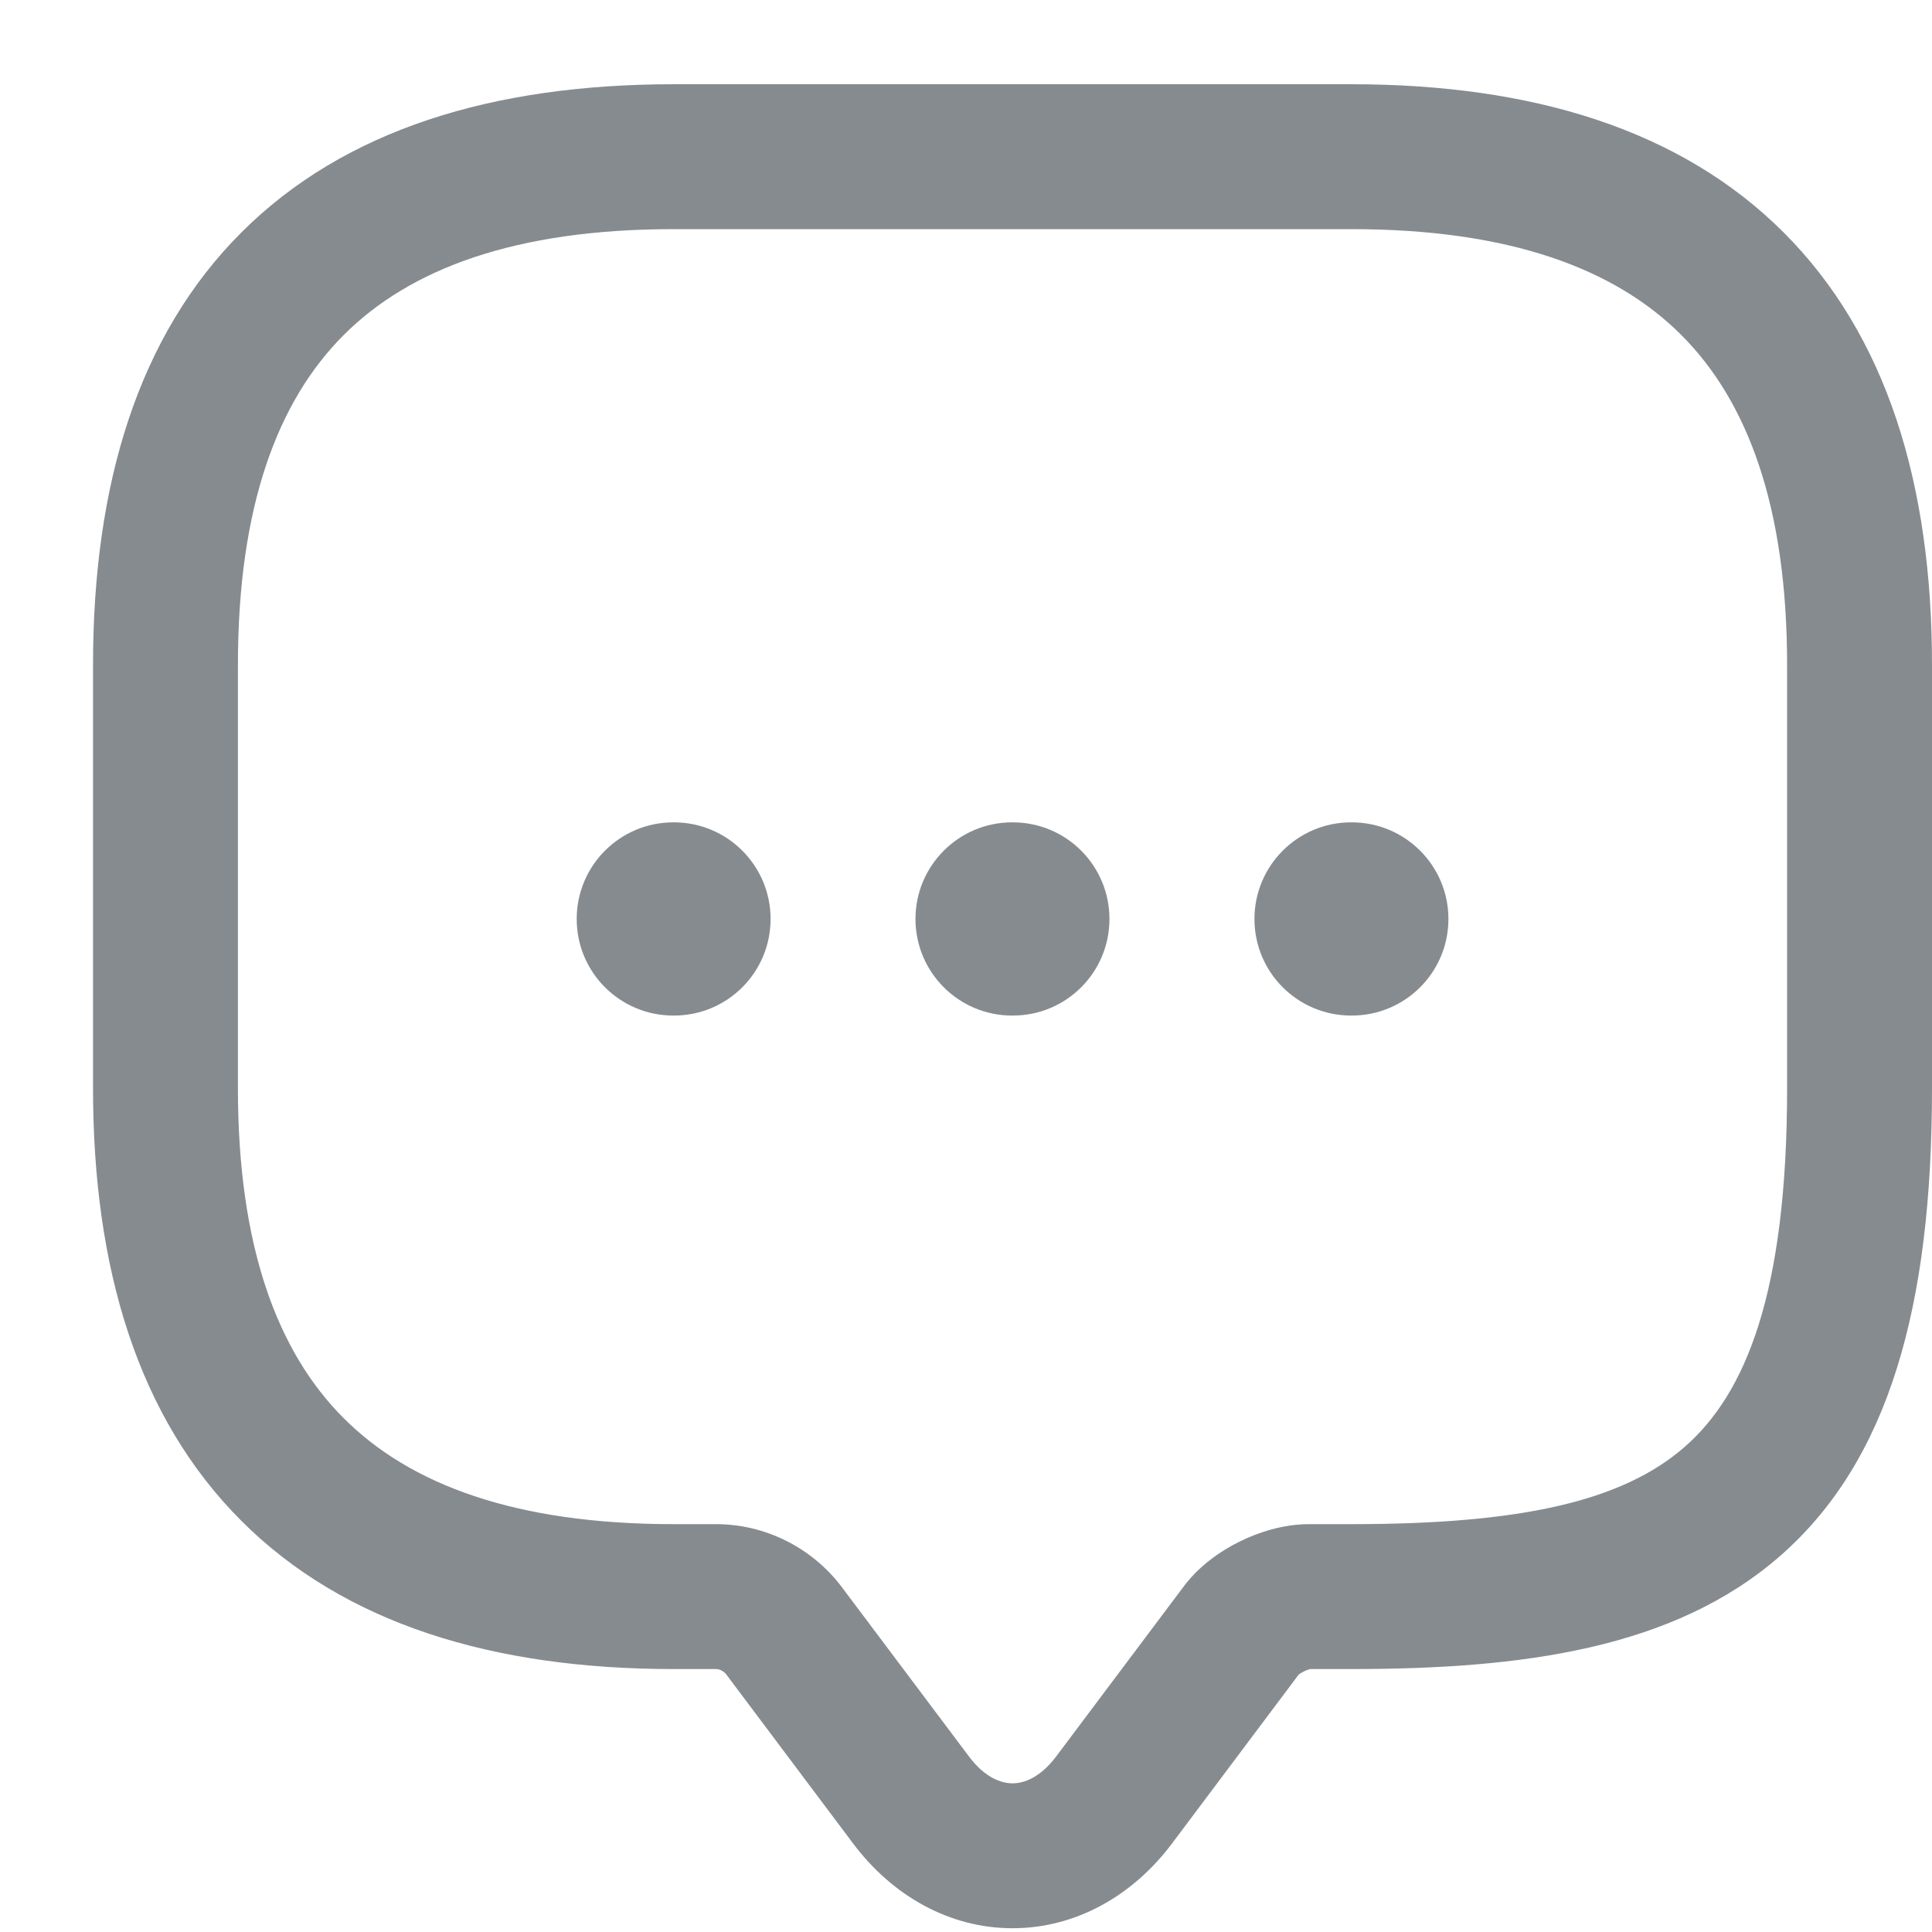
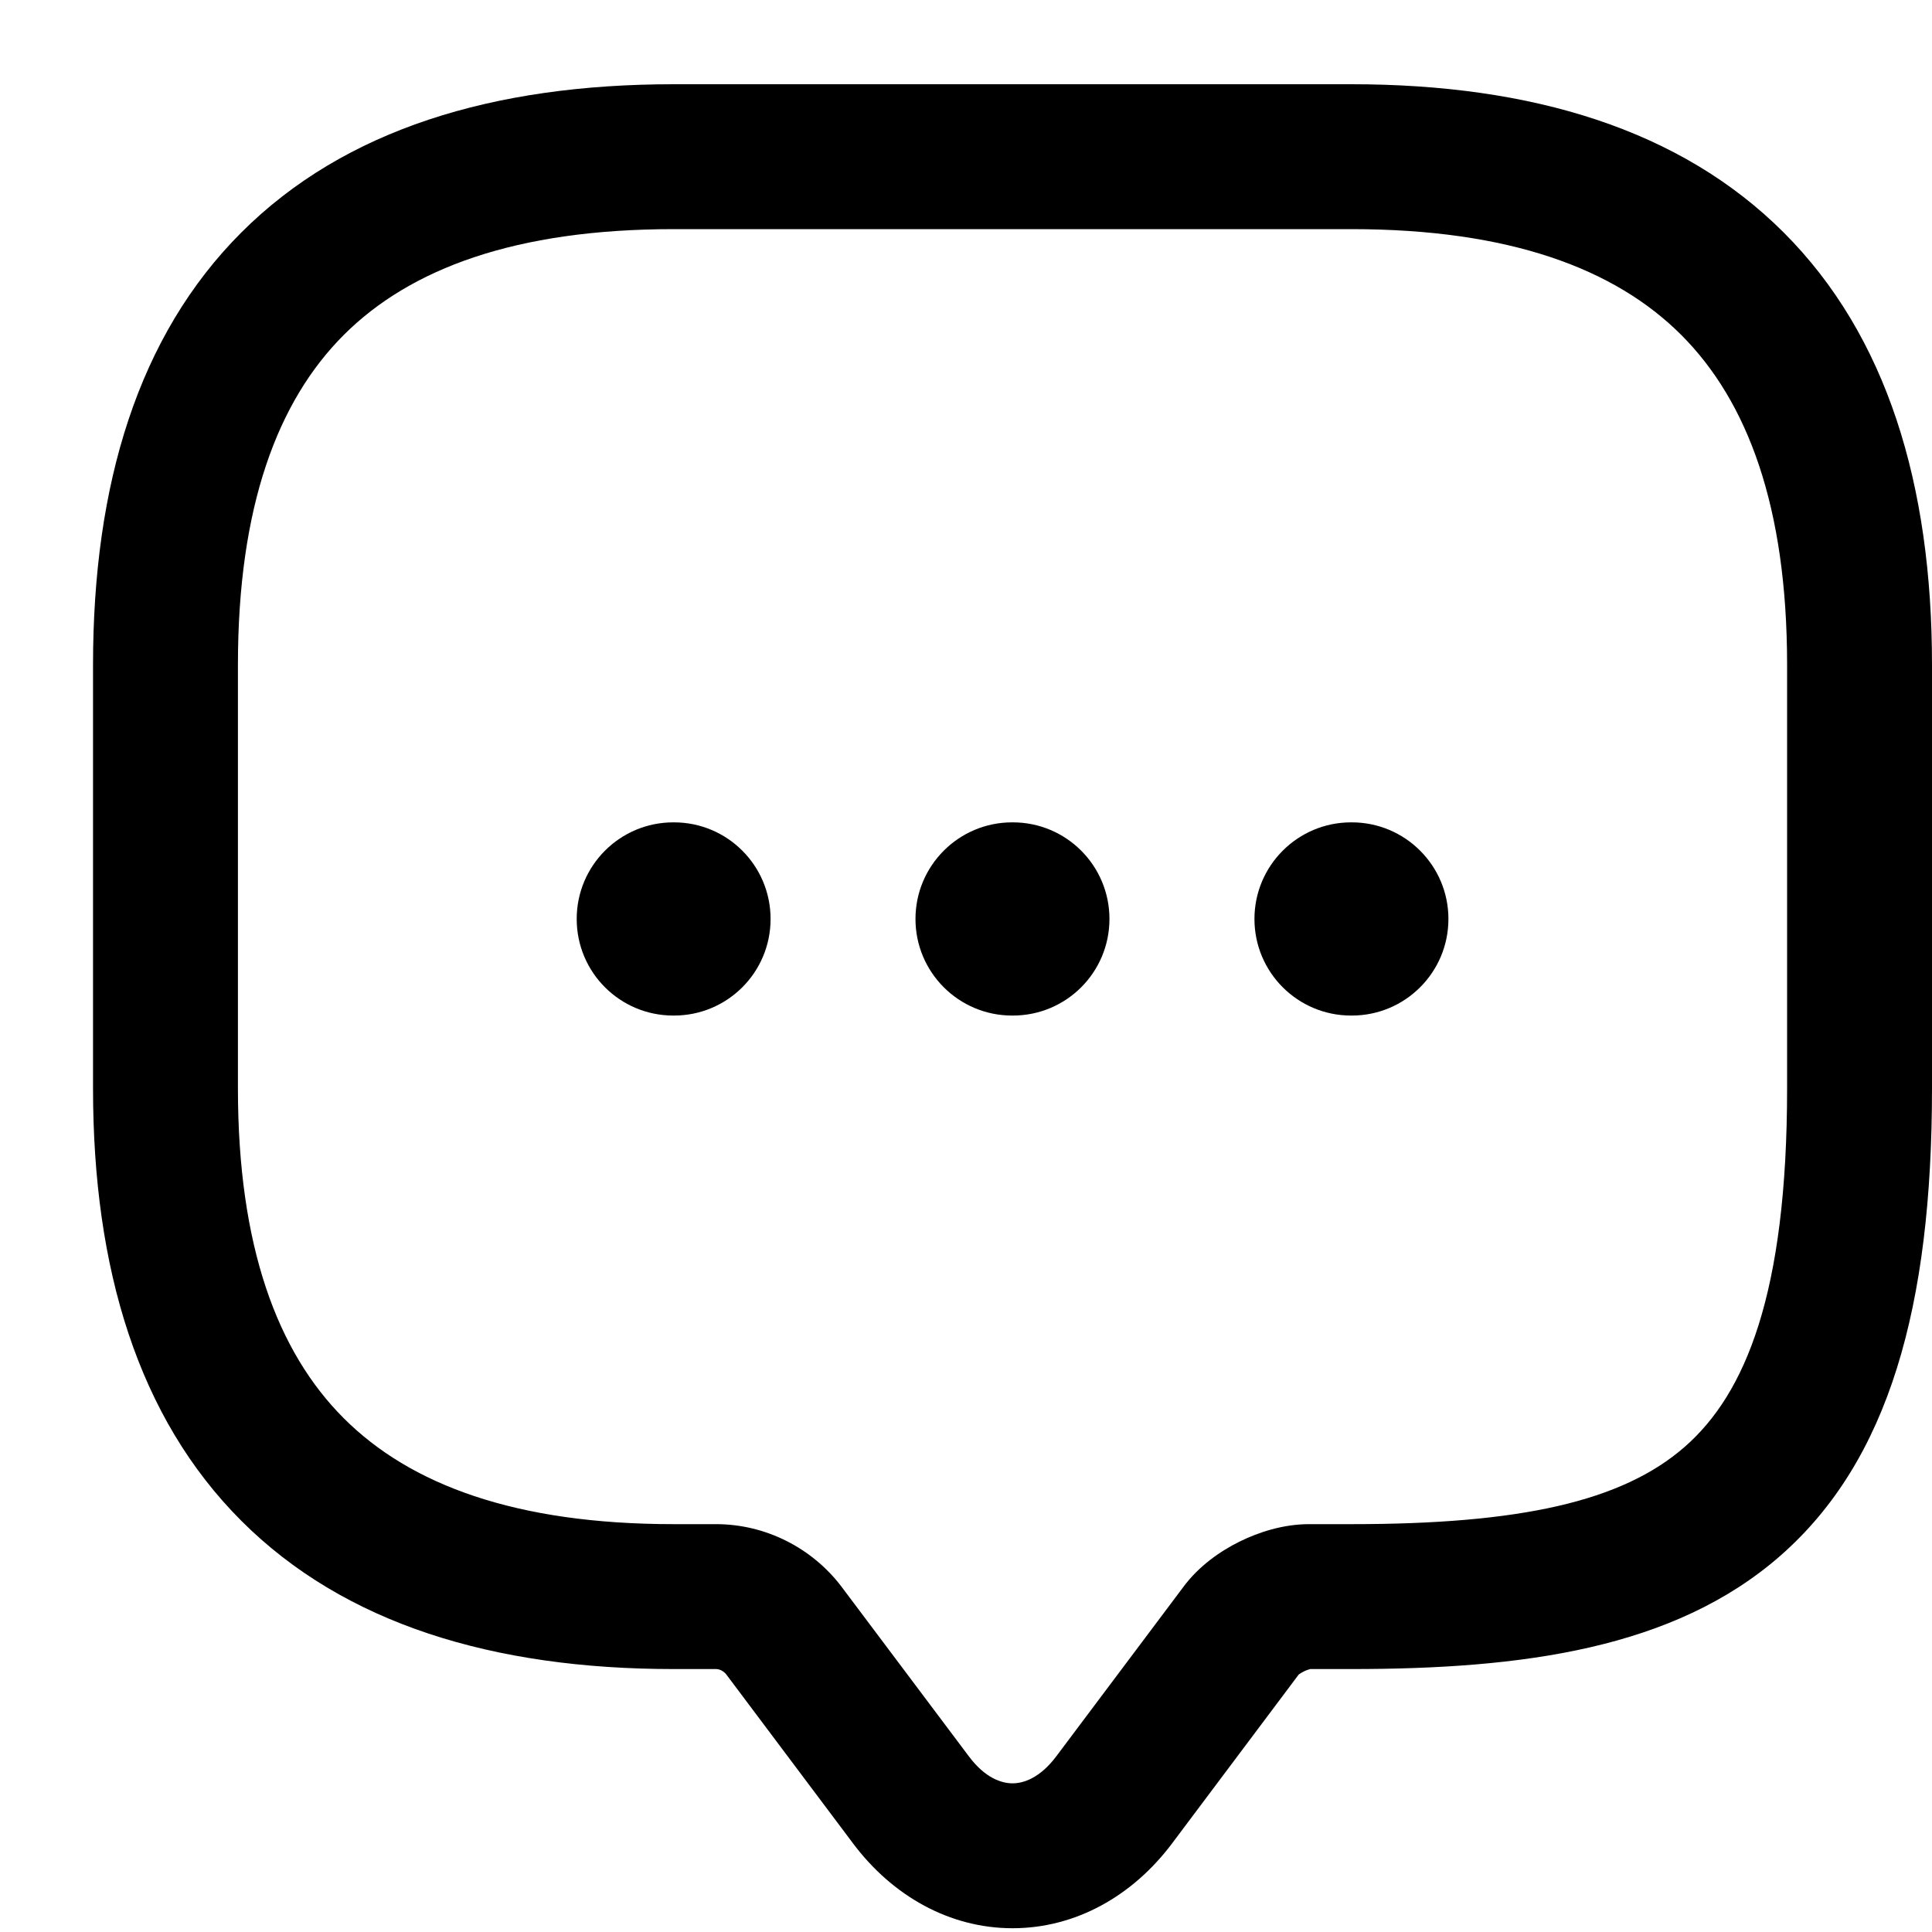
- <svg xmlns="http://www.w3.org/2000/svg" width="20" height="20" viewBox="0 0 20 20" fill="none">
-   <path fill-rule="evenodd" clip-rule="evenodd" d="M18.5 6.883C18.5 5.245 18.091 4.154 17.404 3.467C16.718 2.781 15.627 2.372 13.989 2.372H6.974C5.336 2.372 4.246 2.781 3.559 3.467C2.872 4.154 2.463 5.245 2.463 6.883V11.267C2.463 12.905 2.872 13.996 3.559 14.682C4.246 15.369 5.336 15.778 6.974 15.778H7.413C7.923 15.778 8.405 16.022 8.711 16.425L8.714 16.429L10.03 18.182C10.198 18.407 10.369 18.461 10.482 18.461C10.594 18.461 10.765 18.407 10.934 18.182L12.247 16.432C12.41 16.21 12.635 16.056 12.831 15.959C13.029 15.861 13.284 15.778 13.551 15.778H13.989C15.729 15.778 16.789 15.547 17.441 14.977C18.068 14.428 18.5 13.394 18.5 11.267V6.883ZM13.989 0.872C15.858 0.872 17.398 1.34 18.465 2.407C19.532 3.474 20 5.014 20 6.883V11.267C20 13.524 19.555 15.12 18.429 16.106C17.327 17.07 15.756 17.278 13.989 17.278H13.563L13.557 17.28C13.541 17.284 13.52 17.291 13.497 17.303C13.474 17.314 13.456 17.326 13.445 17.334L13.444 17.335L12.134 19.082C11.724 19.629 11.132 19.961 10.482 19.961C9.832 19.961 9.24 19.629 8.83 19.082L7.517 17.332L7.516 17.331C7.489 17.297 7.446 17.278 7.413 17.278H6.974C5.105 17.278 3.565 16.81 2.498 15.743C1.431 14.676 0.963 13.136 0.963 11.267V6.883C0.963 5.014 1.431 3.474 2.498 2.407C3.565 1.34 5.105 0.872 6.974 0.872H13.989ZM6.977 8.513C7.53 8.513 7.977 8.961 7.977 9.513C7.977 10.066 7.53 10.513 6.977 10.513H6.97C6.417 10.513 5.97 10.066 5.97 9.513C5.97 8.961 6.417 8.513 6.97 8.513H6.977ZM11.485 9.513C11.485 8.961 11.038 8.513 10.485 8.513H10.477C9.925 8.513 9.477 8.961 9.477 9.513C9.477 10.066 9.925 10.513 10.477 10.513H10.485C11.038 10.513 11.485 10.066 11.485 9.513ZM13.994 8.513C14.546 8.513 14.994 8.961 14.994 9.513C14.994 10.066 14.546 10.513 13.994 10.513H13.986C13.434 10.513 12.986 10.066 12.986 9.513C12.986 8.961 13.434 8.513 13.986 8.513H13.994Z" fill="#868B90" />
+ <svg xmlns="http://www.w3.org/2000/svg" width="20" height="20" viewBox="0 0 20 20" fill="currentColer">
+   <path fill-rule="evenodd" clip-rule="evenodd" d="M18.5 6.883C18.5 5.245 18.091 4.154 17.404 3.467C16.718 2.781 15.627 2.372 13.989 2.372H6.974C5.336 2.372 4.246 2.781 3.559 3.467C2.872 4.154 2.463 5.245 2.463 6.883V11.267C2.463 12.905 2.872 13.996 3.559 14.682C4.246 15.369 5.336 15.778 6.974 15.778H7.413C7.923 15.778 8.405 16.022 8.711 16.425L8.714 16.429L10.03 18.182C10.198 18.407 10.369 18.461 10.482 18.461C10.594 18.461 10.765 18.407 10.934 18.182L12.247 16.432C12.41 16.21 12.635 16.056 12.831 15.959C13.029 15.861 13.284 15.778 13.551 15.778H13.989C15.729 15.778 16.789 15.547 17.441 14.977C18.068 14.428 18.5 13.394 18.5 11.267V6.883ZM13.989 0.872C15.858 0.872 17.398 1.34 18.465 2.407C19.532 3.474 20 5.014 20 6.883V11.267C20 13.524 19.555 15.12 18.429 16.106C17.327 17.07 15.756 17.278 13.989 17.278H13.563L13.557 17.28C13.541 17.284 13.52 17.291 13.497 17.303C13.474 17.314 13.456 17.326 13.445 17.334L13.444 17.335L12.134 19.082C11.724 19.629 11.132 19.961 10.482 19.961C9.832 19.961 9.24 19.629 8.83 19.082L7.517 17.332L7.516 17.331C7.489 17.297 7.446 17.278 7.413 17.278H6.974C5.105 17.278 3.565 16.81 2.498 15.743C1.431 14.676 0.963 13.136 0.963 11.267V6.883C0.963 5.014 1.431 3.474 2.498 2.407C3.565 1.34 5.105 0.872 6.974 0.872H13.989ZM6.977 8.513C7.53 8.513 7.977 8.961 7.977 9.513C7.977 10.066 7.53 10.513 6.977 10.513H6.97C6.417 10.513 5.97 10.066 5.97 9.513C5.97 8.961 6.417 8.513 6.97 8.513H6.977ZM11.485 9.513C11.485 8.961 11.038 8.513 10.485 8.513H10.477C9.925 8.513 9.477 8.961 9.477 9.513C9.477 10.066 9.925 10.513 10.477 10.513H10.485C11.038 10.513 11.485 10.066 11.485 9.513ZM13.994 8.513C14.546 8.513 14.994 8.961 14.994 9.513C14.994 10.066 14.546 10.513 13.994 10.513H13.986C13.434 10.513 12.986 10.066 12.986 9.513C12.986 8.961 13.434 8.513 13.986 8.513H13.994Z" fill="currentColer" />
</svg>
